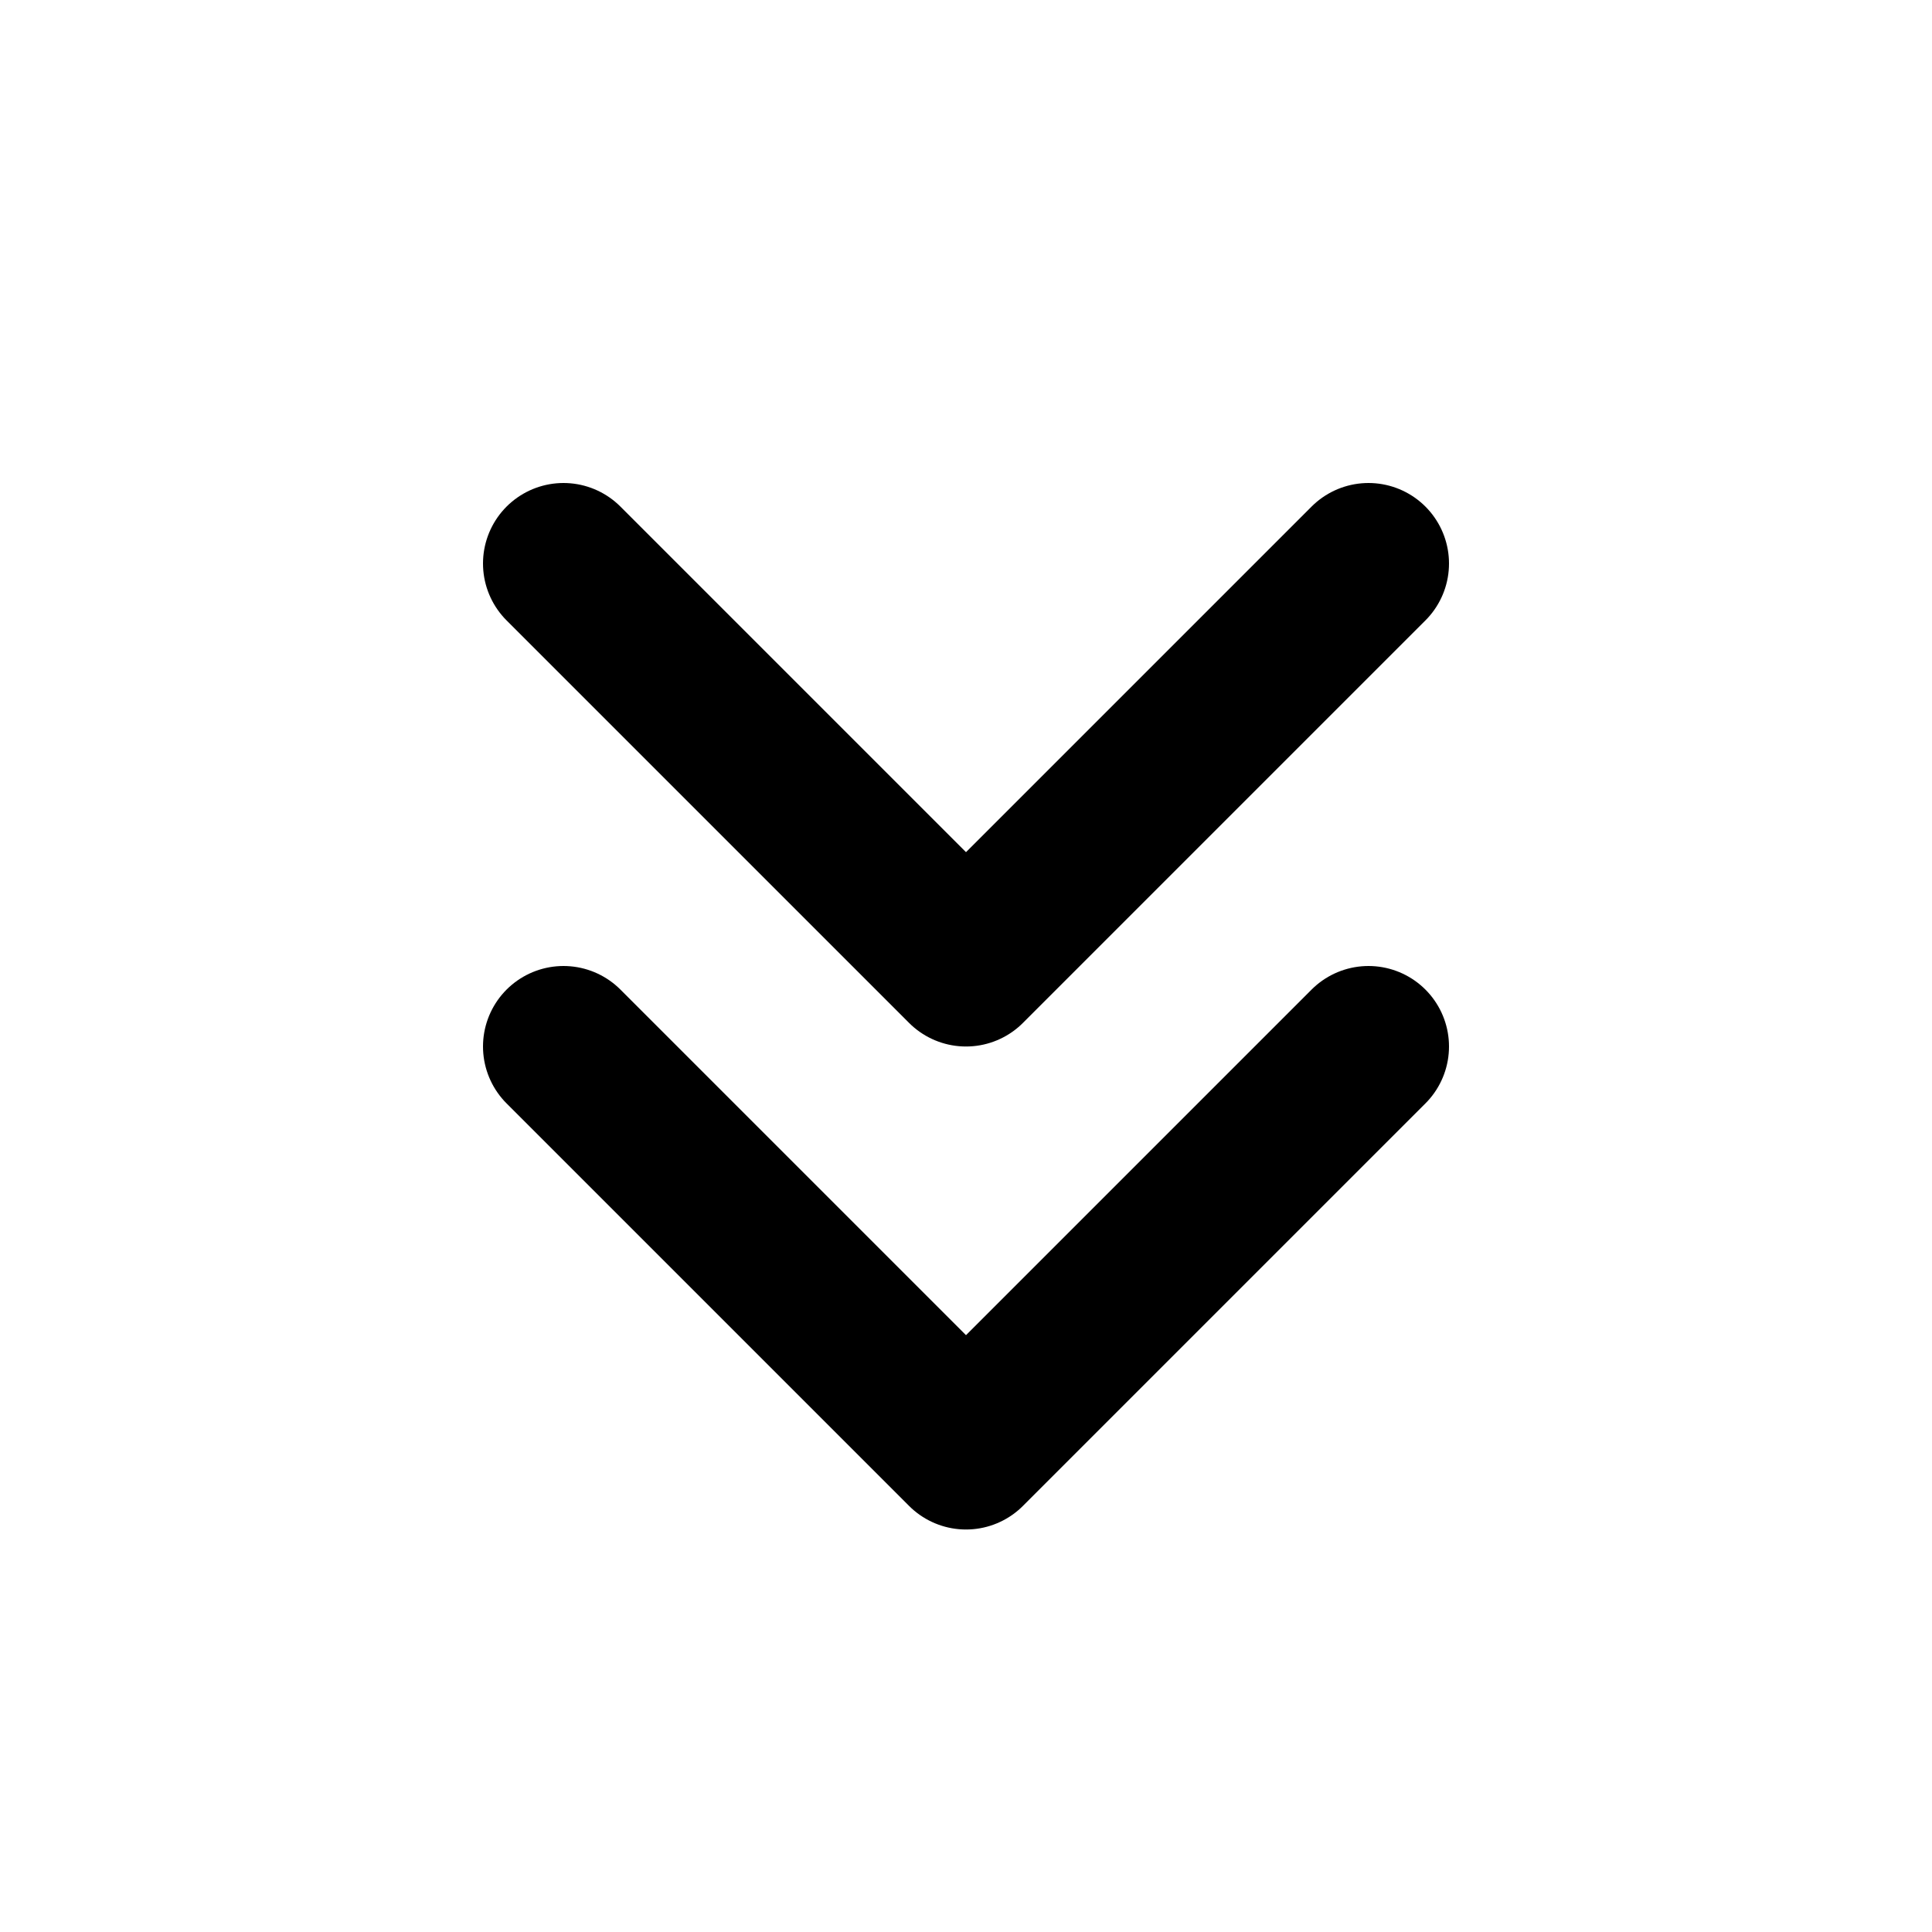
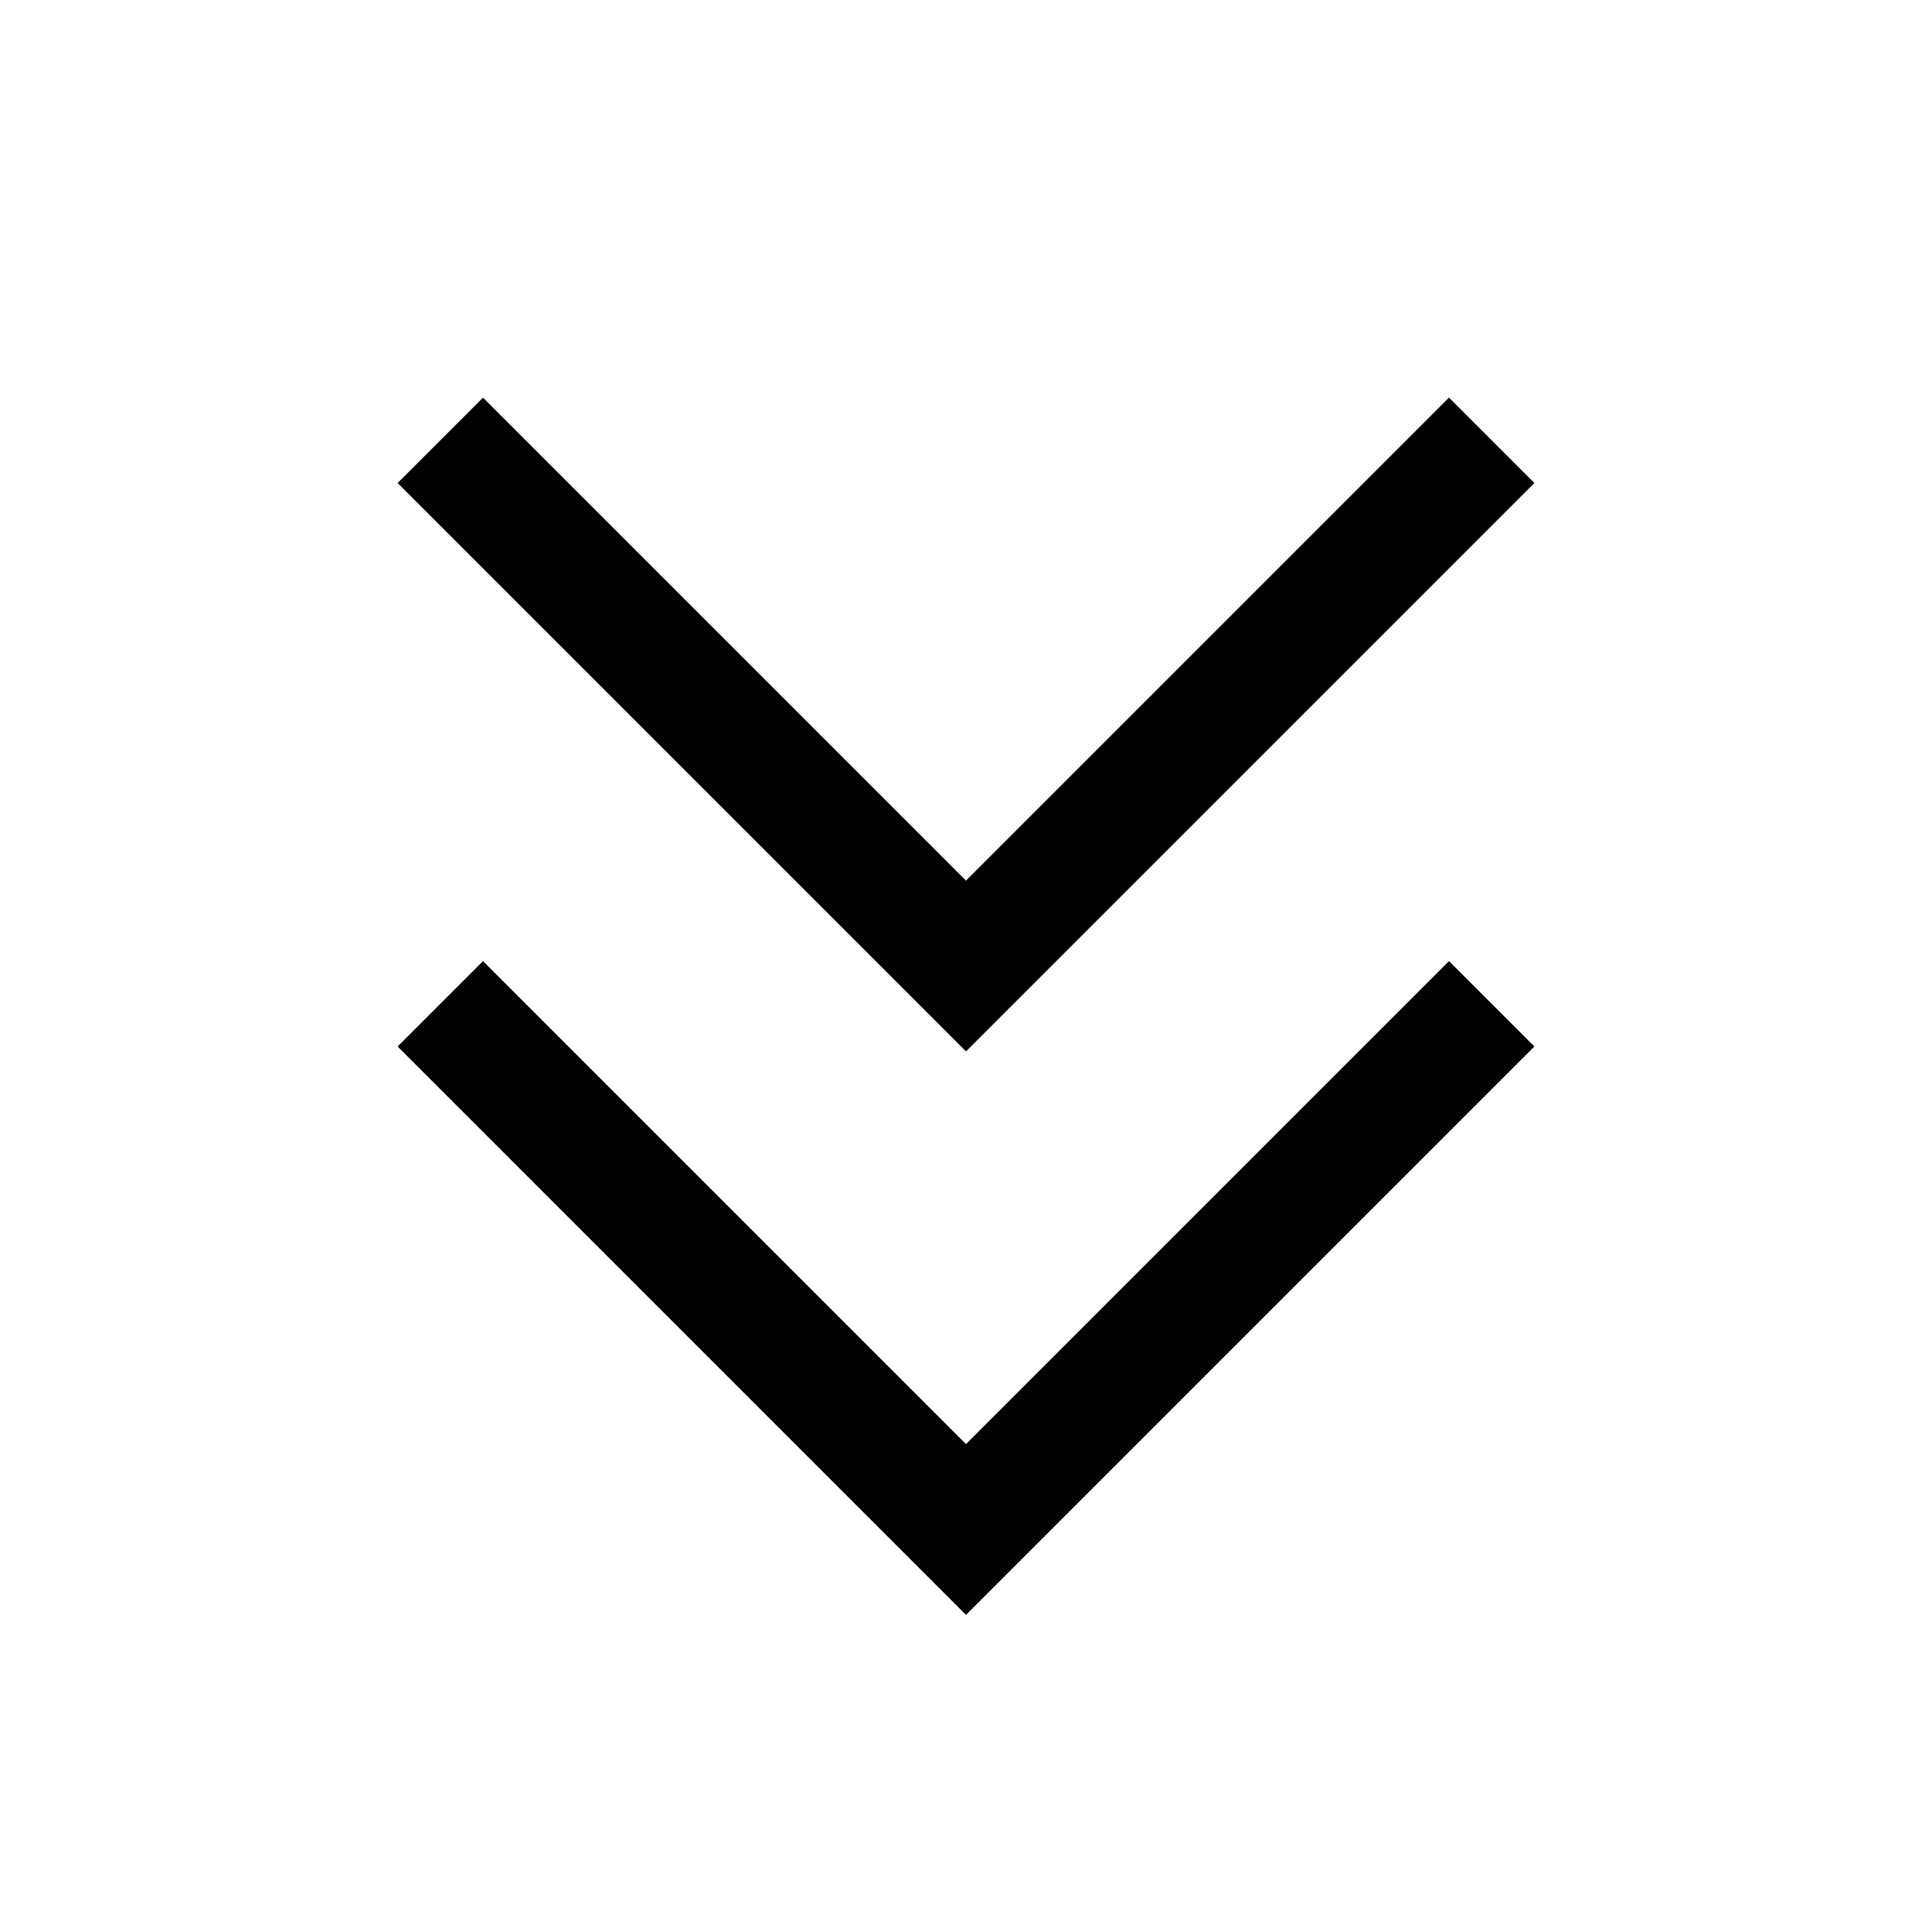
- <svg xmlns="http://www.w3.org/2000/svg" width="24" height="24" viewBox="0 0 24 24" fill="none" stroke="currentColor" stroke-width="2" stroke-linecap="round" stroke-linejoin="round">
-   <polyline points="7 7 12 12 17 7" />
-   <polyline points="7 13 12 18 17 13" />
+ <svg xmlns="http://www.w3.org/2000/svg" width="24" height="24" viewBox="0 0 24 24" fill="none" stroke="currentColor" stroke-width="1.5" stroke-linecap="square" stroke-linejoin="miter">
+   <polyline points="6 6 12 12 18 6" />
+   <polyline points="6 13 12 19 18 13" />
</svg>
